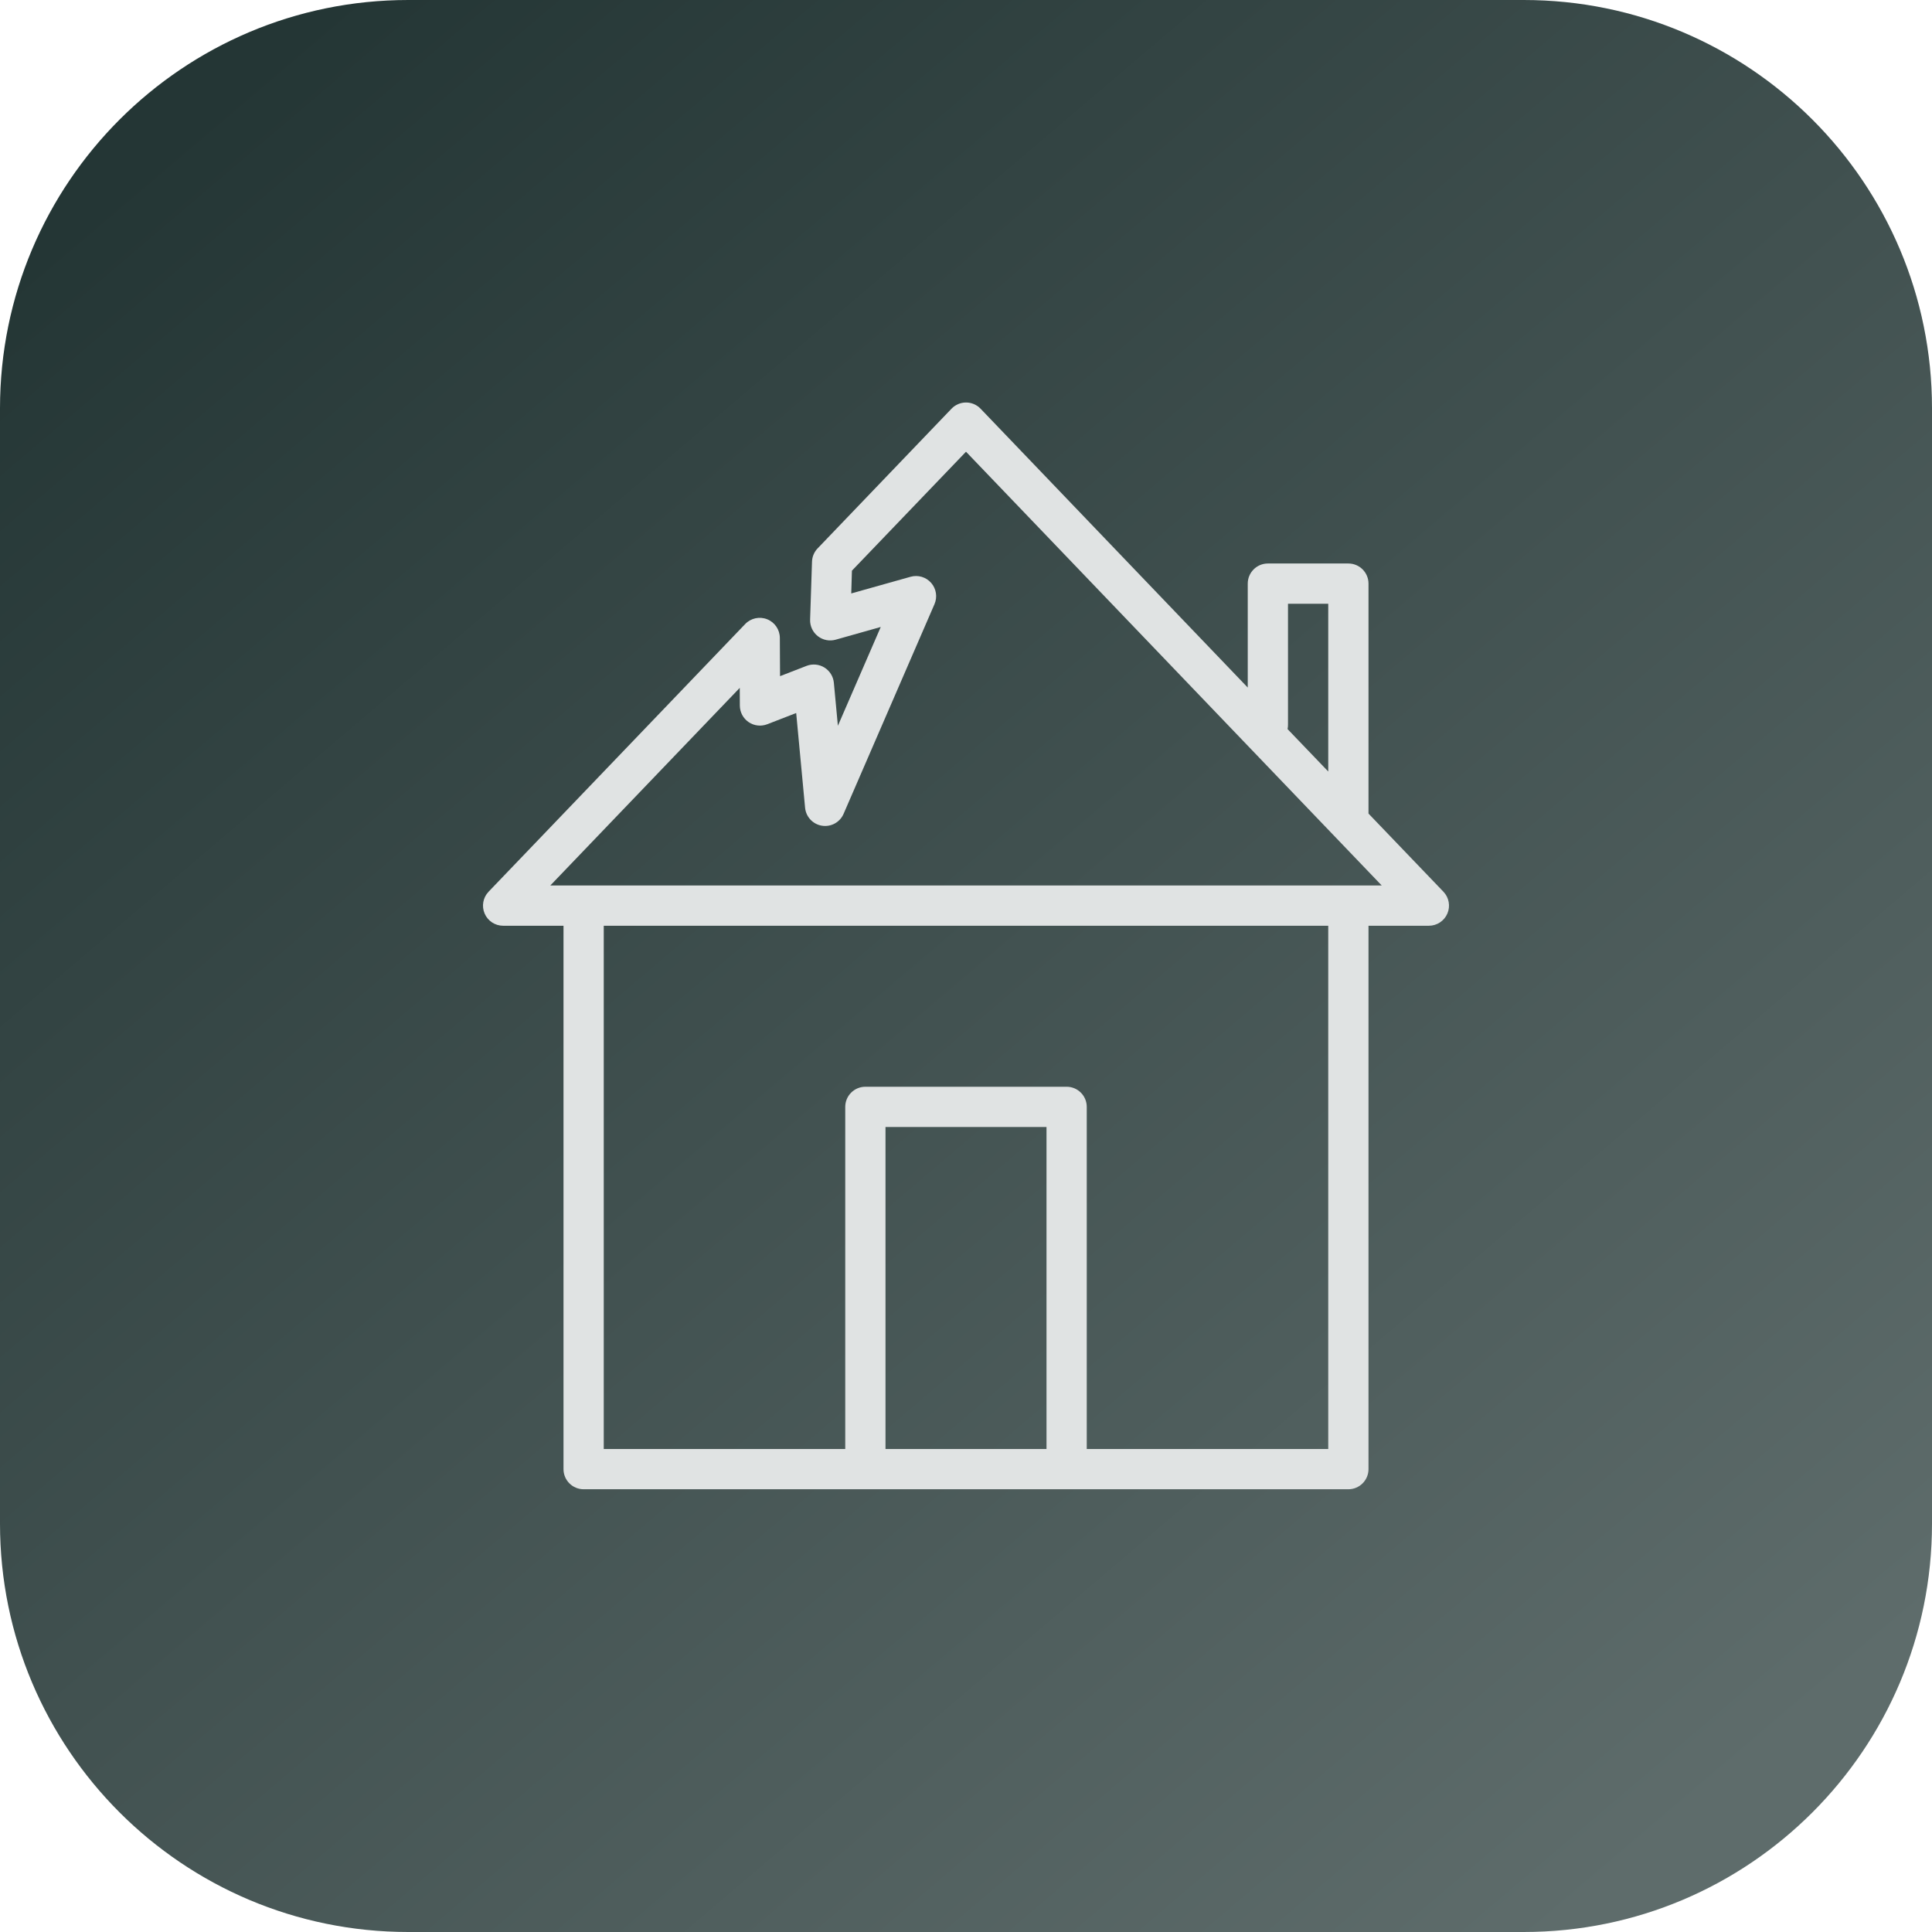
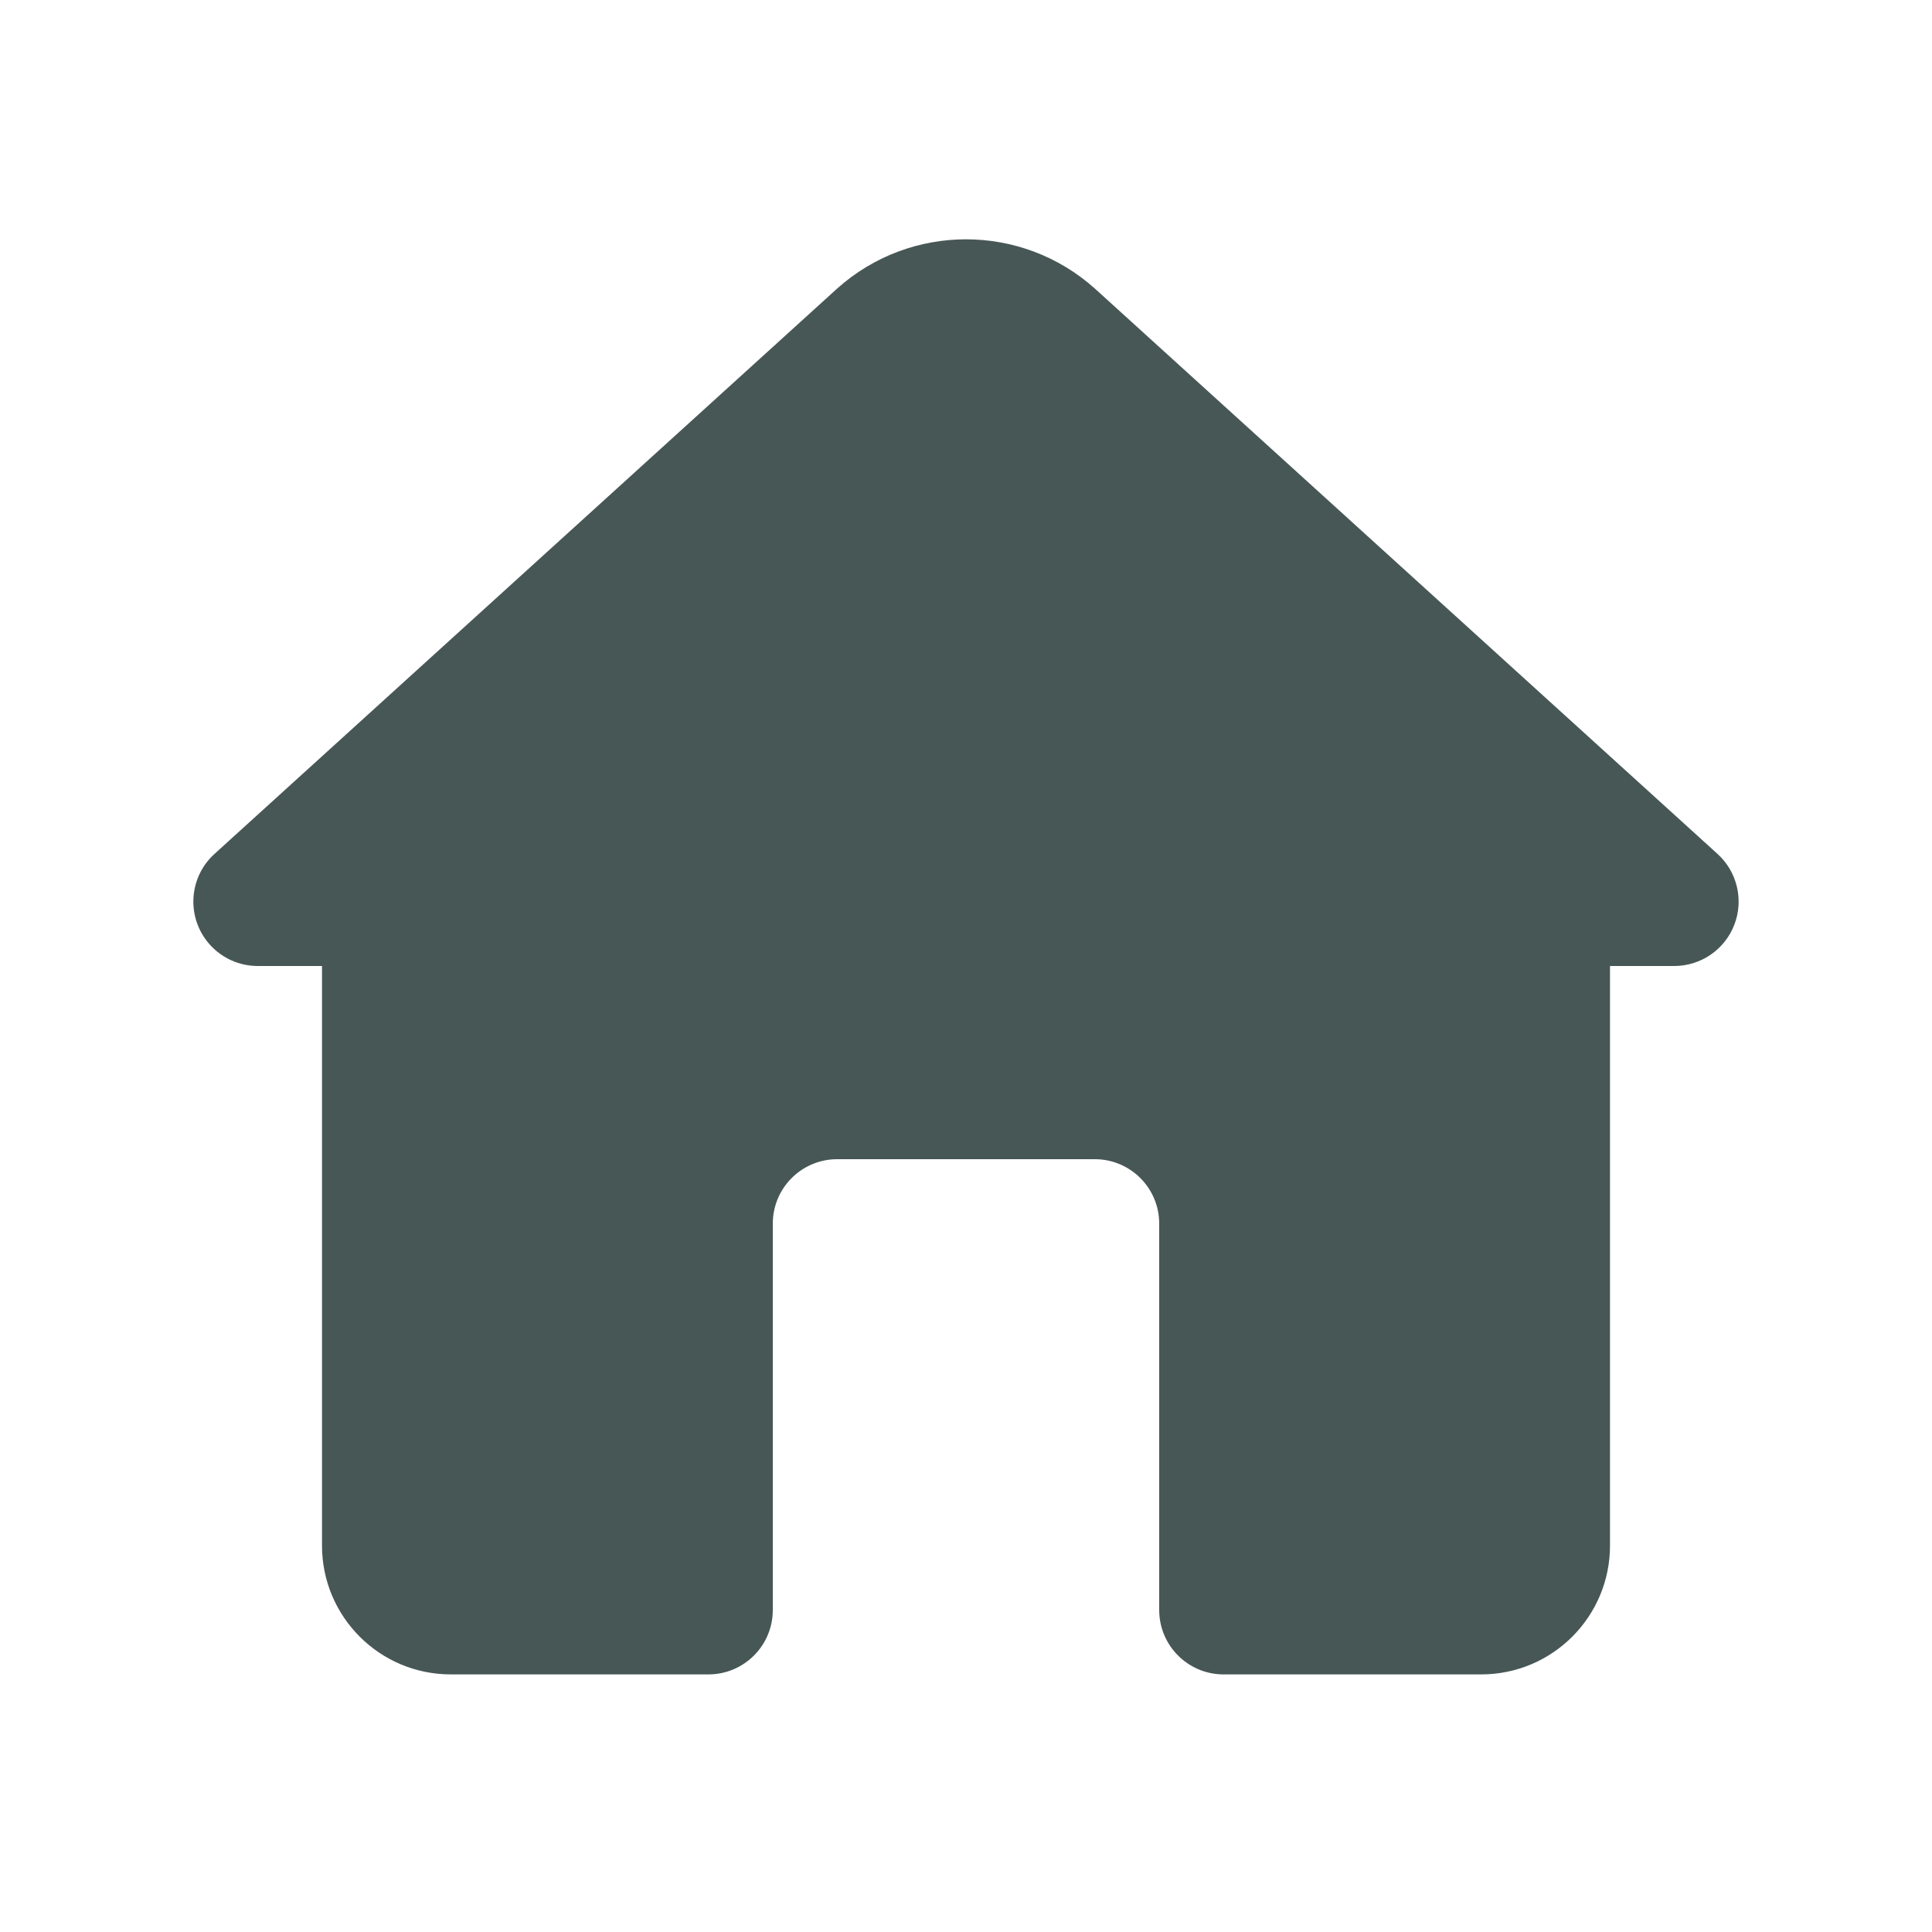
- <svg xmlns="http://www.w3.org/2000/svg" xmlns:xlink="http://www.w3.org/1999/xlink" viewBox="0 0 48 48" id="Home">
-   <defs>
-     <linearGradient xlink:href="#a" id="b" x1="1073.403" x2="1097.116" y1="516.451" y2="544.308" gradientTransform="translate(-1761.24 443.344)scale(1.53785)" gradientUnits="userSpaceOnUse" />
-     <linearGradient id="a">
-       <stop offset="0" stop-color="#243635" class="stopColor16ff6a svgShape" />
-       <stop offset="1" stop-color="#5e6c6b" class="stopColor0090a5 svgShape" />
-     </linearGradient>
-   </defs>
-   <g transform="translate(117.368 -1236.363)" fill="#001514" class="color000000 svgShape">
-     <rect width="48" height="48" x="-117.368" y="1236.363" fill="url(#b)" rx="10.144" ry="10.144" />
-     <path fill="#e0e3e3" fill-rule="evenodd" d="M-93.366 1246.363a.5.5 0 0 0-.363.155l-3.326 3.47a.5.5 0 0 0-.139.33l-.047 1.44a.5.5 0 0 0 .635.498l1.12-.316-1.065 2.455-.1-1.069a.5.5 0 0 0-.677-.42l-.66.256-.005-.95a.5.5 0 0 0-.861-.345l-6.375 6.65a.5.5 0 0 0 .361.846h1.5v13.5a.5.5 0 0 0 .5.5h19a.5.5 0 0 0 .5-.5v-13.5h1.5a.5.5 0 0 0 .362-.845l-1.862-1.942a.5.5 0 0 0 0-.014v-5.699a.5.5 0 0 0-.5-.5h-2a.5.5 0 0 0-.5.5v2.582l-6.638-6.928a.5.5 0 0 0-.36-.154zm-.002 1.223 10.329 10.777h-20.657l4.707-4.91.002.44a.5.5 0 0 0 .68.464l.72-.279.221 2.352a.5.5 0 0 0 .957.152l2.258-5.209a.5.5 0 0 0-.595-.68l-1.473.414.017-.566 2.834-2.955zm8 3.777h1v4.168l-1.011-1.054a.5.5 0 0 0 .011-.114v-3zm-17 8h18v13h-6v-8.5a.5.5 0 0 0-.5-.5h-5a.5.5 0 0 0-.5.5v8.5h-6v-13zm7 5h4v8h-4v-8z" color="#000" font-family="sans-serif" font-weight="400" overflow="visible" style="line-height:normal;text-indent:0;text-align:start;text-decoration-line:none;text-decoration-style:solid;text-decoration-color:#000;text-transform:none;block-progression:tb;isolation:auto;mix-blend-mode:normal" class="colorffffff svgShape" />
-   </g>
+ <svg xmlns="http://www.w3.org/2000/svg" viewBox="0 0 30 30" id="Home">
+   <path fill="#475756" d="M26.67 13.26 17 4.48a3 3 0 0 0-4 0l-9.67 8.78a1 1 0 0 0-.07 1.41A1 1 0 0 0 4 15h1v9a2 2 0 0 0 2 2h4a1 1 0 0 0 1-1v-6a1 1 0 0 1 1-1h4a1 1 0 0 1 1 1v6a1 1 0 0 0 1 1h4a2 2 0 0 0 2-2v-9h1a1 1 0 0 0 .67-1.74Z" class="color464646 svgShape" />
</svg>
